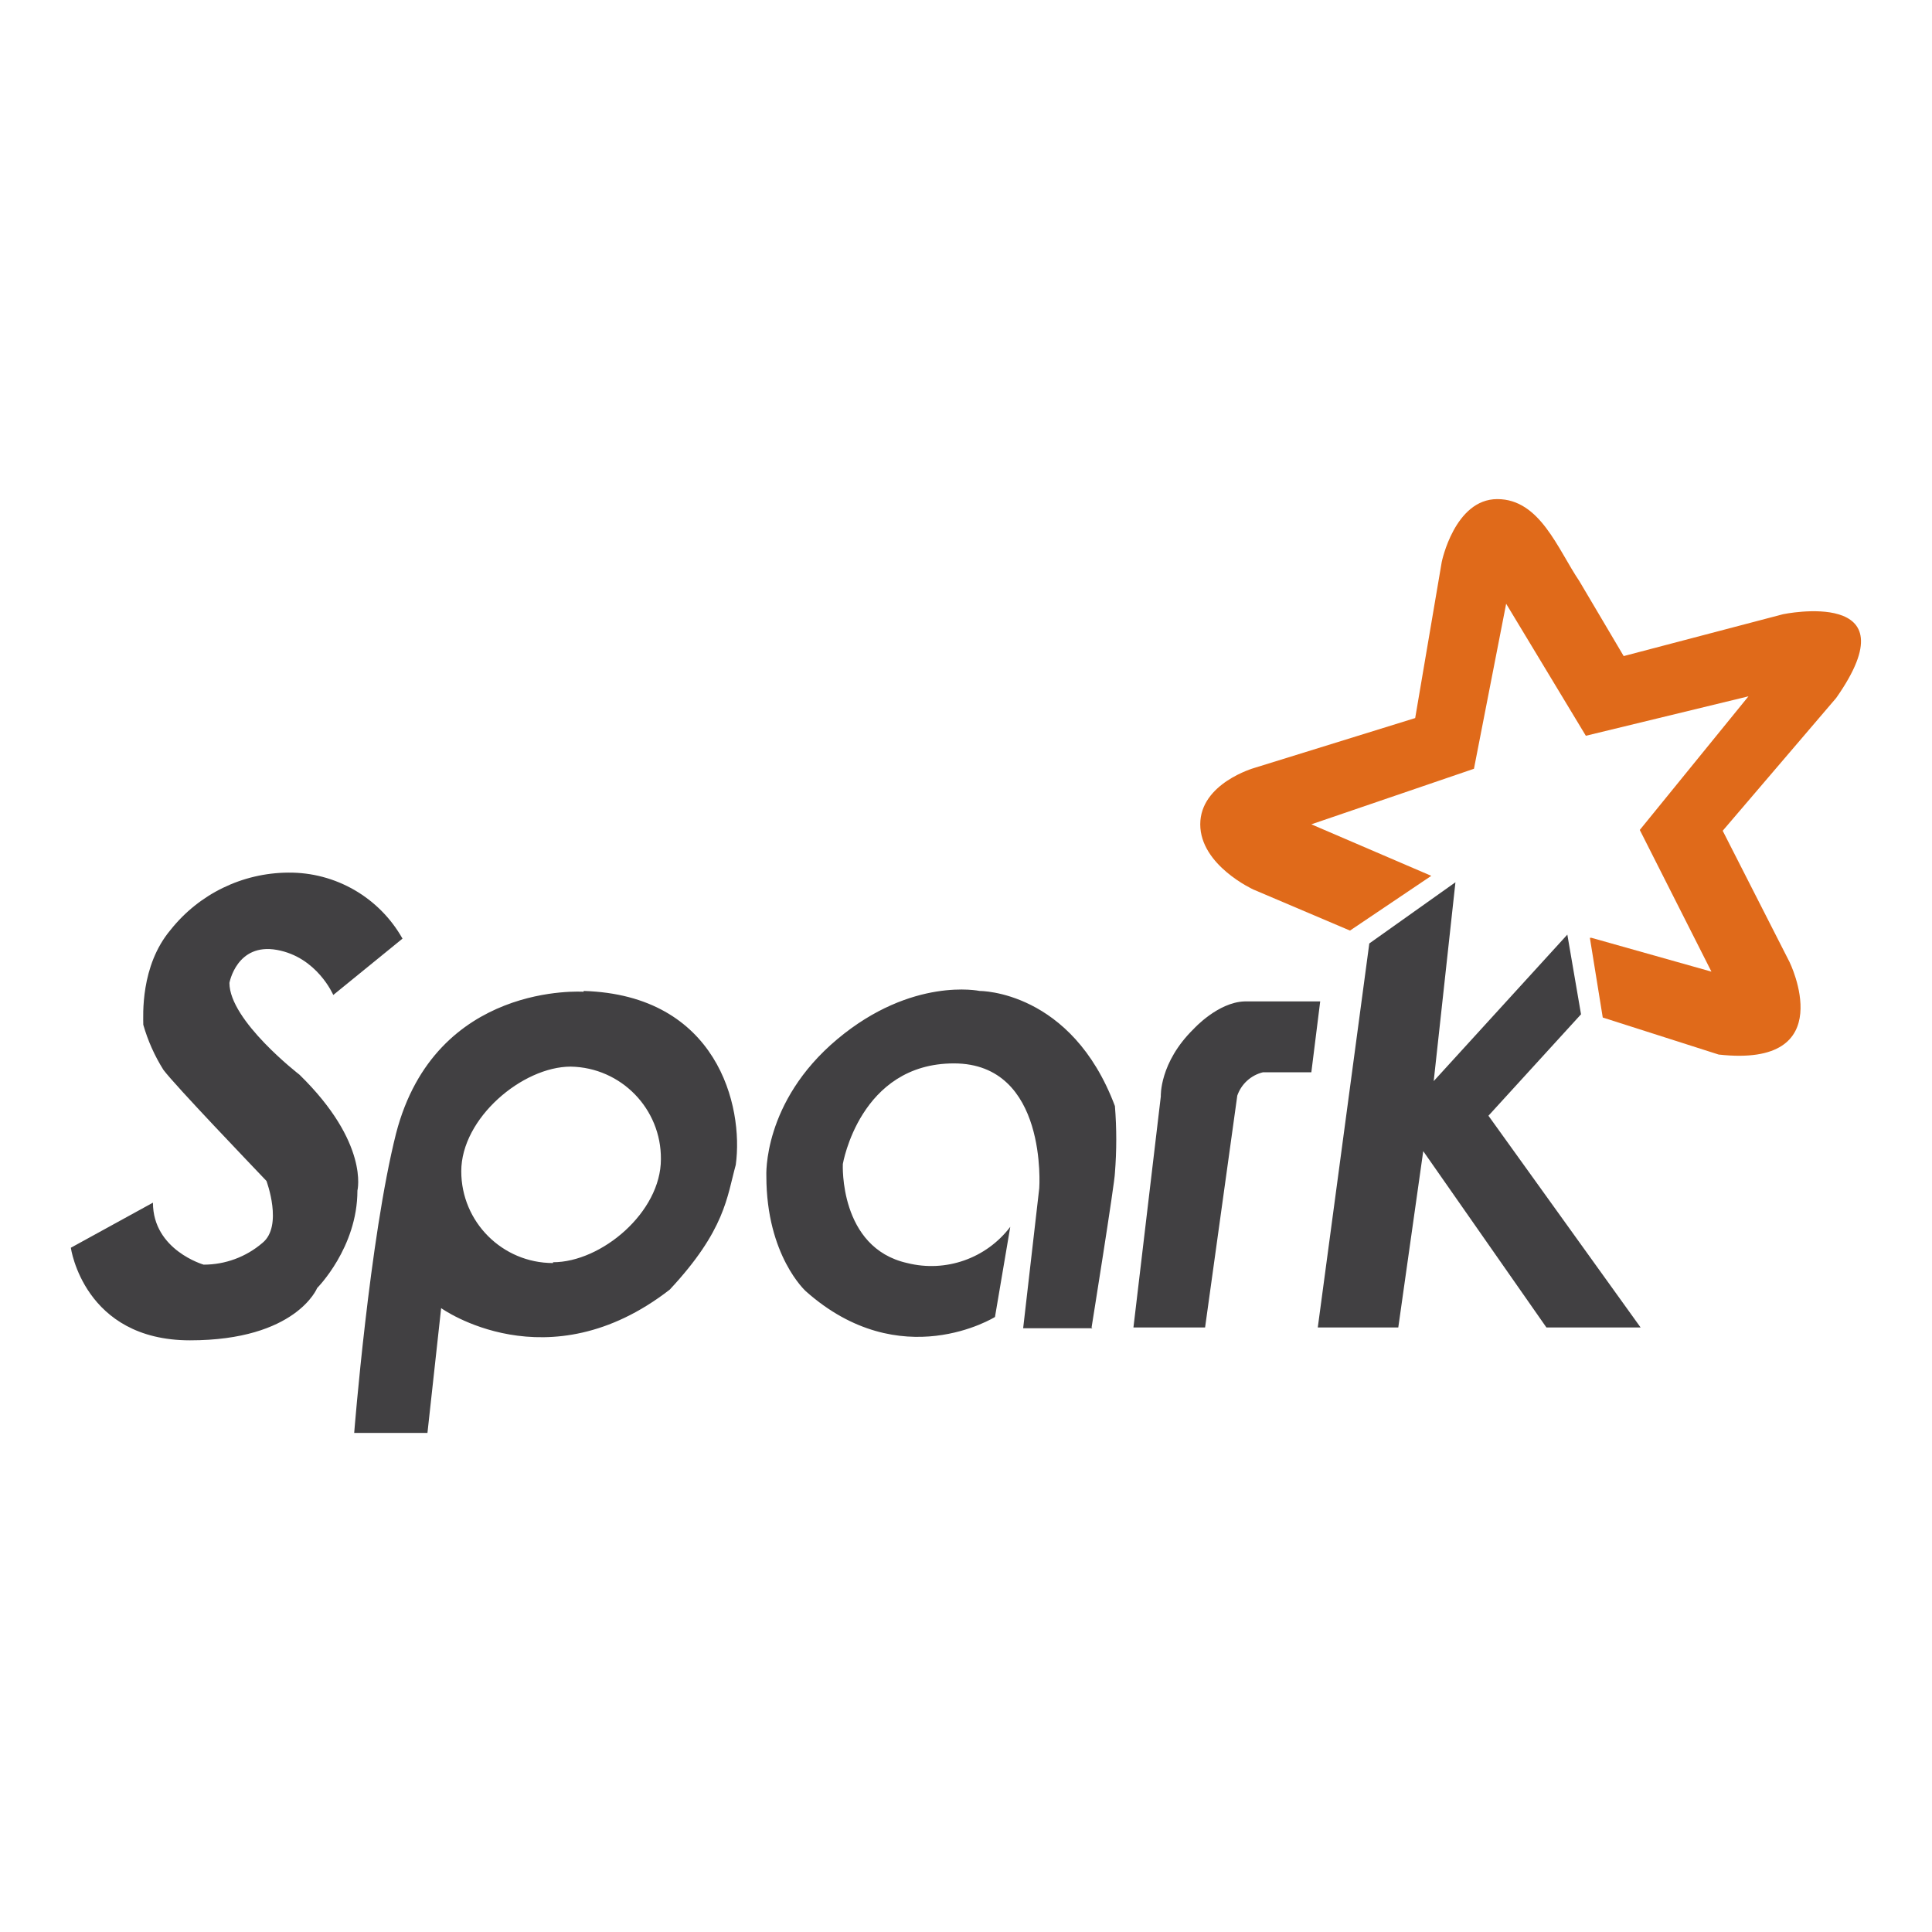
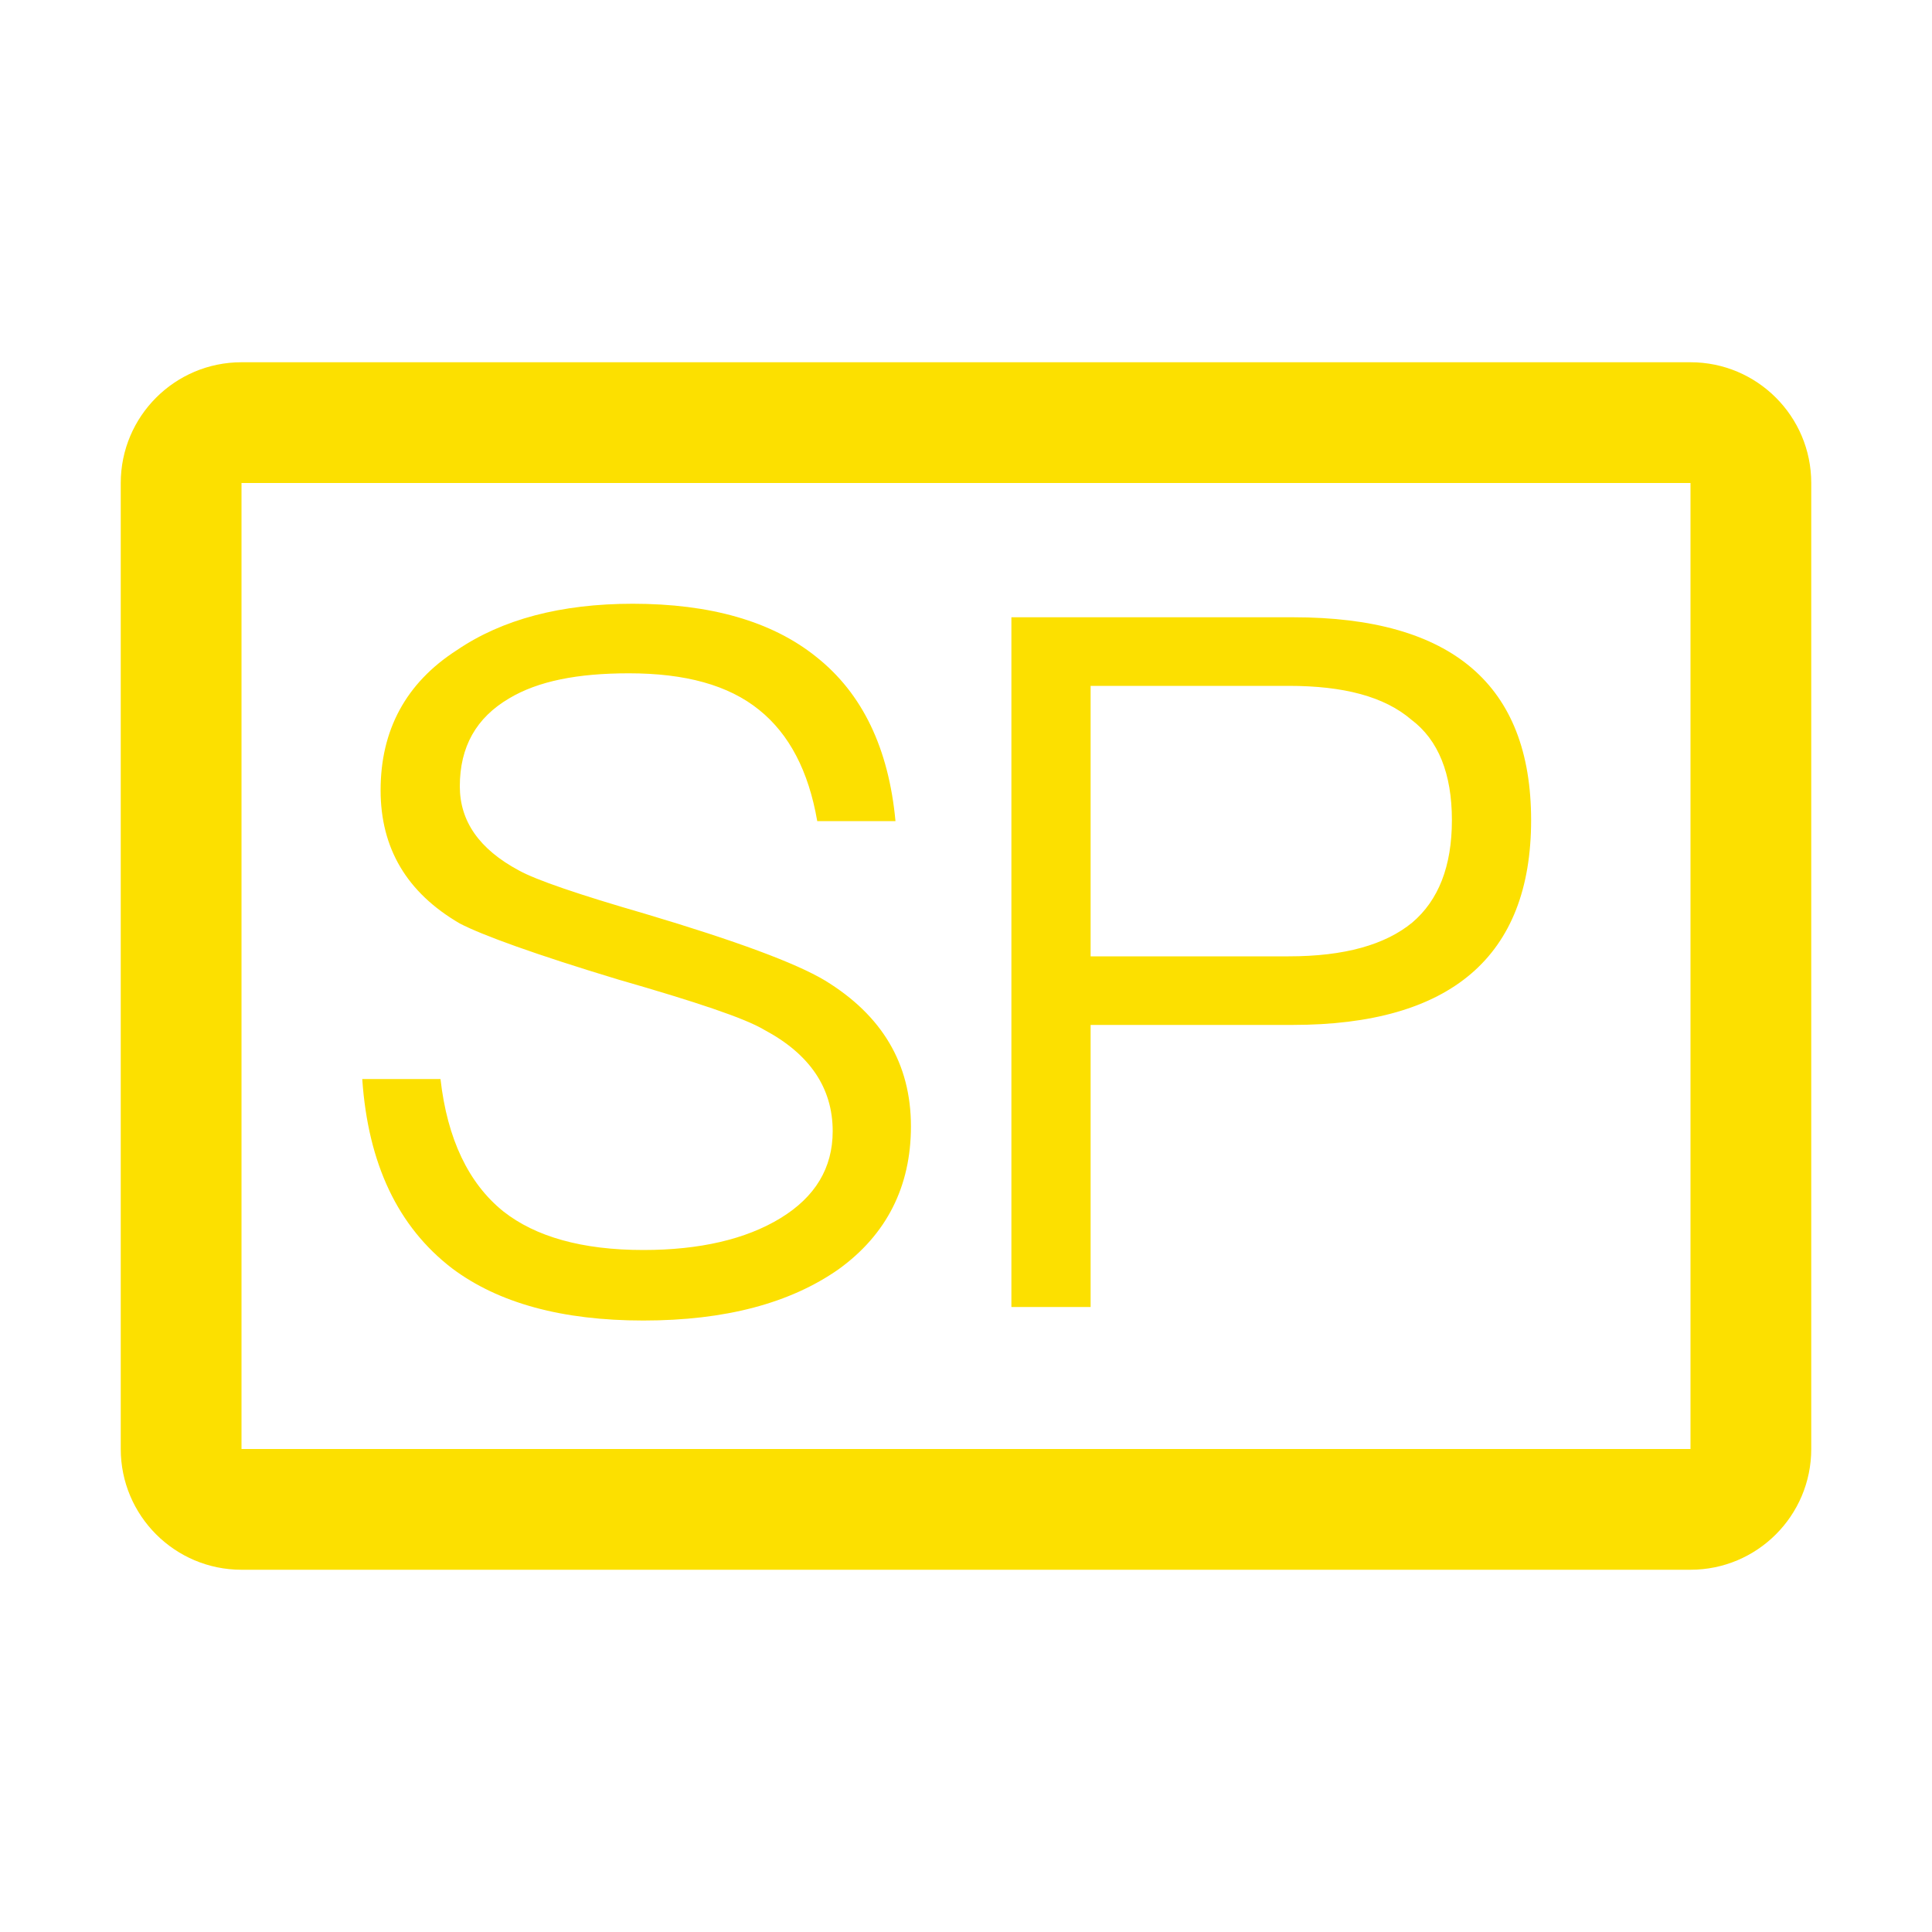
- <svg xmlns="http://www.w3.org/2000/svg" class="icon" width="200px" height="200.00px" viewBox="0 0 1024 1024" version="1.1">
-   <path d="M176.64 527.36l36.693-29.867a68.693 68.693 0 0 0-60.587-34.987 80.213 80.213 0 0 0-62.293 30.293c-16.213 19.2-14.507 45.653-14.507 50.347a93.013 93.013 0 0 0 10.667 23.893c6.4 8.533 46.933 50.773 54.613 58.88 0 0 8.96 23.893-2.133 32.853a47.787 47.787 0 0 1-31.147 11.52s-26.88-7.68-26.88-32.853L37.547 661.333s6.827 49.067 63.147 49.067 67.413-27.733 67.413-27.733 21.333-21.333 21.333-51.627c0 0 6.4-25.173-30.72-61.44 0 0-37.12-28.587-37.12-48.64 0 0 3.84-21.333 25.173-17.493s29.867 23.893 29.867 23.893z m132.693-1.707s-78.507-5.547-99.413 75.093C195.84 656.64 187.733 759.467 187.733 759.467h38.827l7.253-66.133s56.32 40.533 121.173-9.813c29.44-31.573 30.293-49.067 34.987-66.133 4.267-31.147-9.813-90.027-80.64-92.16z m-16.213 143.787a48.64 48.64 0 0 1-48.64-48.64c0-28.16 32.427-55.467 58.027-55.467A48.64 48.64 0 0 1 350.293 614.4c0 28.16-31.573 54.613-57.173 54.613z m285.867 34.56h-36.693l8.533-74.24s4.693-66.133-45.227-66.133-58.88 53.333-58.88 53.333-2.133 44.373 34.133 52.48a52.48 52.48 0 0 0 54.613-19.2l-8.107 47.787s-49.92 31.147-100.267-13.653c0 0-20.907-18.773-20.907-61.013 0 0-2.133-39.253 37.547-72.533s75.52-25.6 75.52-25.6 48.64-0.427 71.68 61.013a221.44 221.44 0 0 1 0 35.413c0 4.693-12.373 81.92-12.373 81.92zM699.733 530.773l-4.693 37.547h-25.6a19.2 19.2 0 0 0-13.653 12.373l-17.067 122.88h-37.973l14.507-122.453s-0.853-17.92 17.493-35.84c0 0 12.8-14.08 26.88-14.507z m26.027-30.72l-27.307 203.52h42.667l13.227-93.44 65.28 93.44h49.92l-80.64-112.213 49.067-53.76-7.253-42.24-70.827 77.653 11.52-105.387-45.653 32.427z" fill="#414042" />
-   <path d="M843.52 497.067l63.573 17.92-37.973-75.093 57.6-70.827-86.187 20.907-42.24-69.973-17.067 87.467-86.187 29.44 63.573 27.307-43.093 29.013-51.2-21.76s-28.16-12.8-28.16-34.56 28.587-29.867 28.587-29.867l85.333-26.453 14.08-82.773s6.827-33.28 29.44-33.28 32 26.453 43.52 43.52l23.467 39.68 84.48-22.187s69.547-14.507 28.16 44.373L913.067 440.32l35.413 69.547s27.733 56.32-37.547 49.067l-61.44-19.627-6.827-42.24z" fill="#E06A1A" />
+ <svg xmlns="http://www.w3.org/2000/svg" width="16px" height="16px" viewBox="0 0 16 16" version="1.1">
+   <defs>
+     <filter id="filter-1">
+       <feColorMatrix in="SourceGraphic" type="matrix" values="0 0 0 0 0.973 0 0 0 0 0.745 0 0 0 0 0 0 0 0 1 0" />
+     </filter>
+   </defs>
+   <g id="设计图" stroke="none" stroke-width="1" fill="none" fill-rule="evenodd">
+     <g id="新增任务弹窗" transform="translate(-24, -219)">
+       <g id="定位备份-5" transform="translate(24, 219)" filter="url(#filter-1)">
+         <g>
+           <path d="M14,3 C14.552,3 15,3.448 15,4 L15,12 C15,12.552 14.552,13 14,13 L2,13 C1.448,13 1,12.552 1,12 L1,4 C1,3.448 1.448,3 2,3 L14,3 Z M14,4 L2,4 L2,12 L14,12 L14,4 Z" id="形状结合" fill="#333333" />
+           <path d="M5.328,10.936 C6.008,10.936 6.544,10.792 6.944,10.512 C7.344,10.224 7.544,9.824 7.544,9.328 C7.544,8.808 7.304,8.408 6.832,8.12 C6.592,7.976 6.096,7.792 5.344,7.568 C4.792,7.408 4.44,7.288 4.296,7.208 C3.968,7.032 3.808,6.8 3.808,6.512 C3.808,6.184 3.944,5.944 4.216,5.784 C4.456,5.64 4.784,5.576 5.208,5.576 C5.672,5.576 6.032,5.672 6.288,5.88 C6.536,6.08 6.696,6.384 6.768,6.8 L7.416,6.8 C7.36,6.2 7.144,5.744 6.76,5.44 C6.392,5.144 5.88,5 5.24,5 C4.648,5 4.16,5.128 3.784,5.384 C3.36,5.656 3.152,6.048 3.152,6.544 C3.152,7.024 3.368,7.392 3.808,7.648 C3.992,7.744 4.432,7.904 5.12,8.112 C5.76,8.296 6.168,8.432 6.328,8.528 C6.704,8.728 6.896,9.008 6.896,9.368 C6.896,9.672 6.752,9.912 6.464,10.088 C6.176,10.264 5.792,10.352 5.328,10.352 C4.816,10.352 4.432,10.24 4.168,10.032 C3.88,9.8 3.704,9.432 3.648,8.936 L3,8.936 C3.048,9.64 3.296,10.16 3.744,10.504 C4.128,10.792 4.656,10.936 5.328,10.936 Z M9.032,10.824 L9.032,8.488 L10.704,8.488 C12.016,8.488 12.68,7.92 12.68,6.792 C12.68,5.672 12.024,5.112 10.712,5.112 L8.376,5.112 L8.376,10.824 L9.032,10.824 Z M10.672,7.92 L9.032,7.92 L9.032,5.68 L10.672,5.68 C11.128,5.68 11.464,5.768 11.688,5.96 C11.912,6.128 12.024,6.408 12.024,6.792 C12.024,7.176 11.912,7.456 11.696,7.64 C11.472,7.824 11.136,7.92 10.672,7.92 Z" id="SP" fill="#333333" fill-rule="nonzero" />
+         </g>
+       </g>
+     </g>
+   </g>
</svg>
